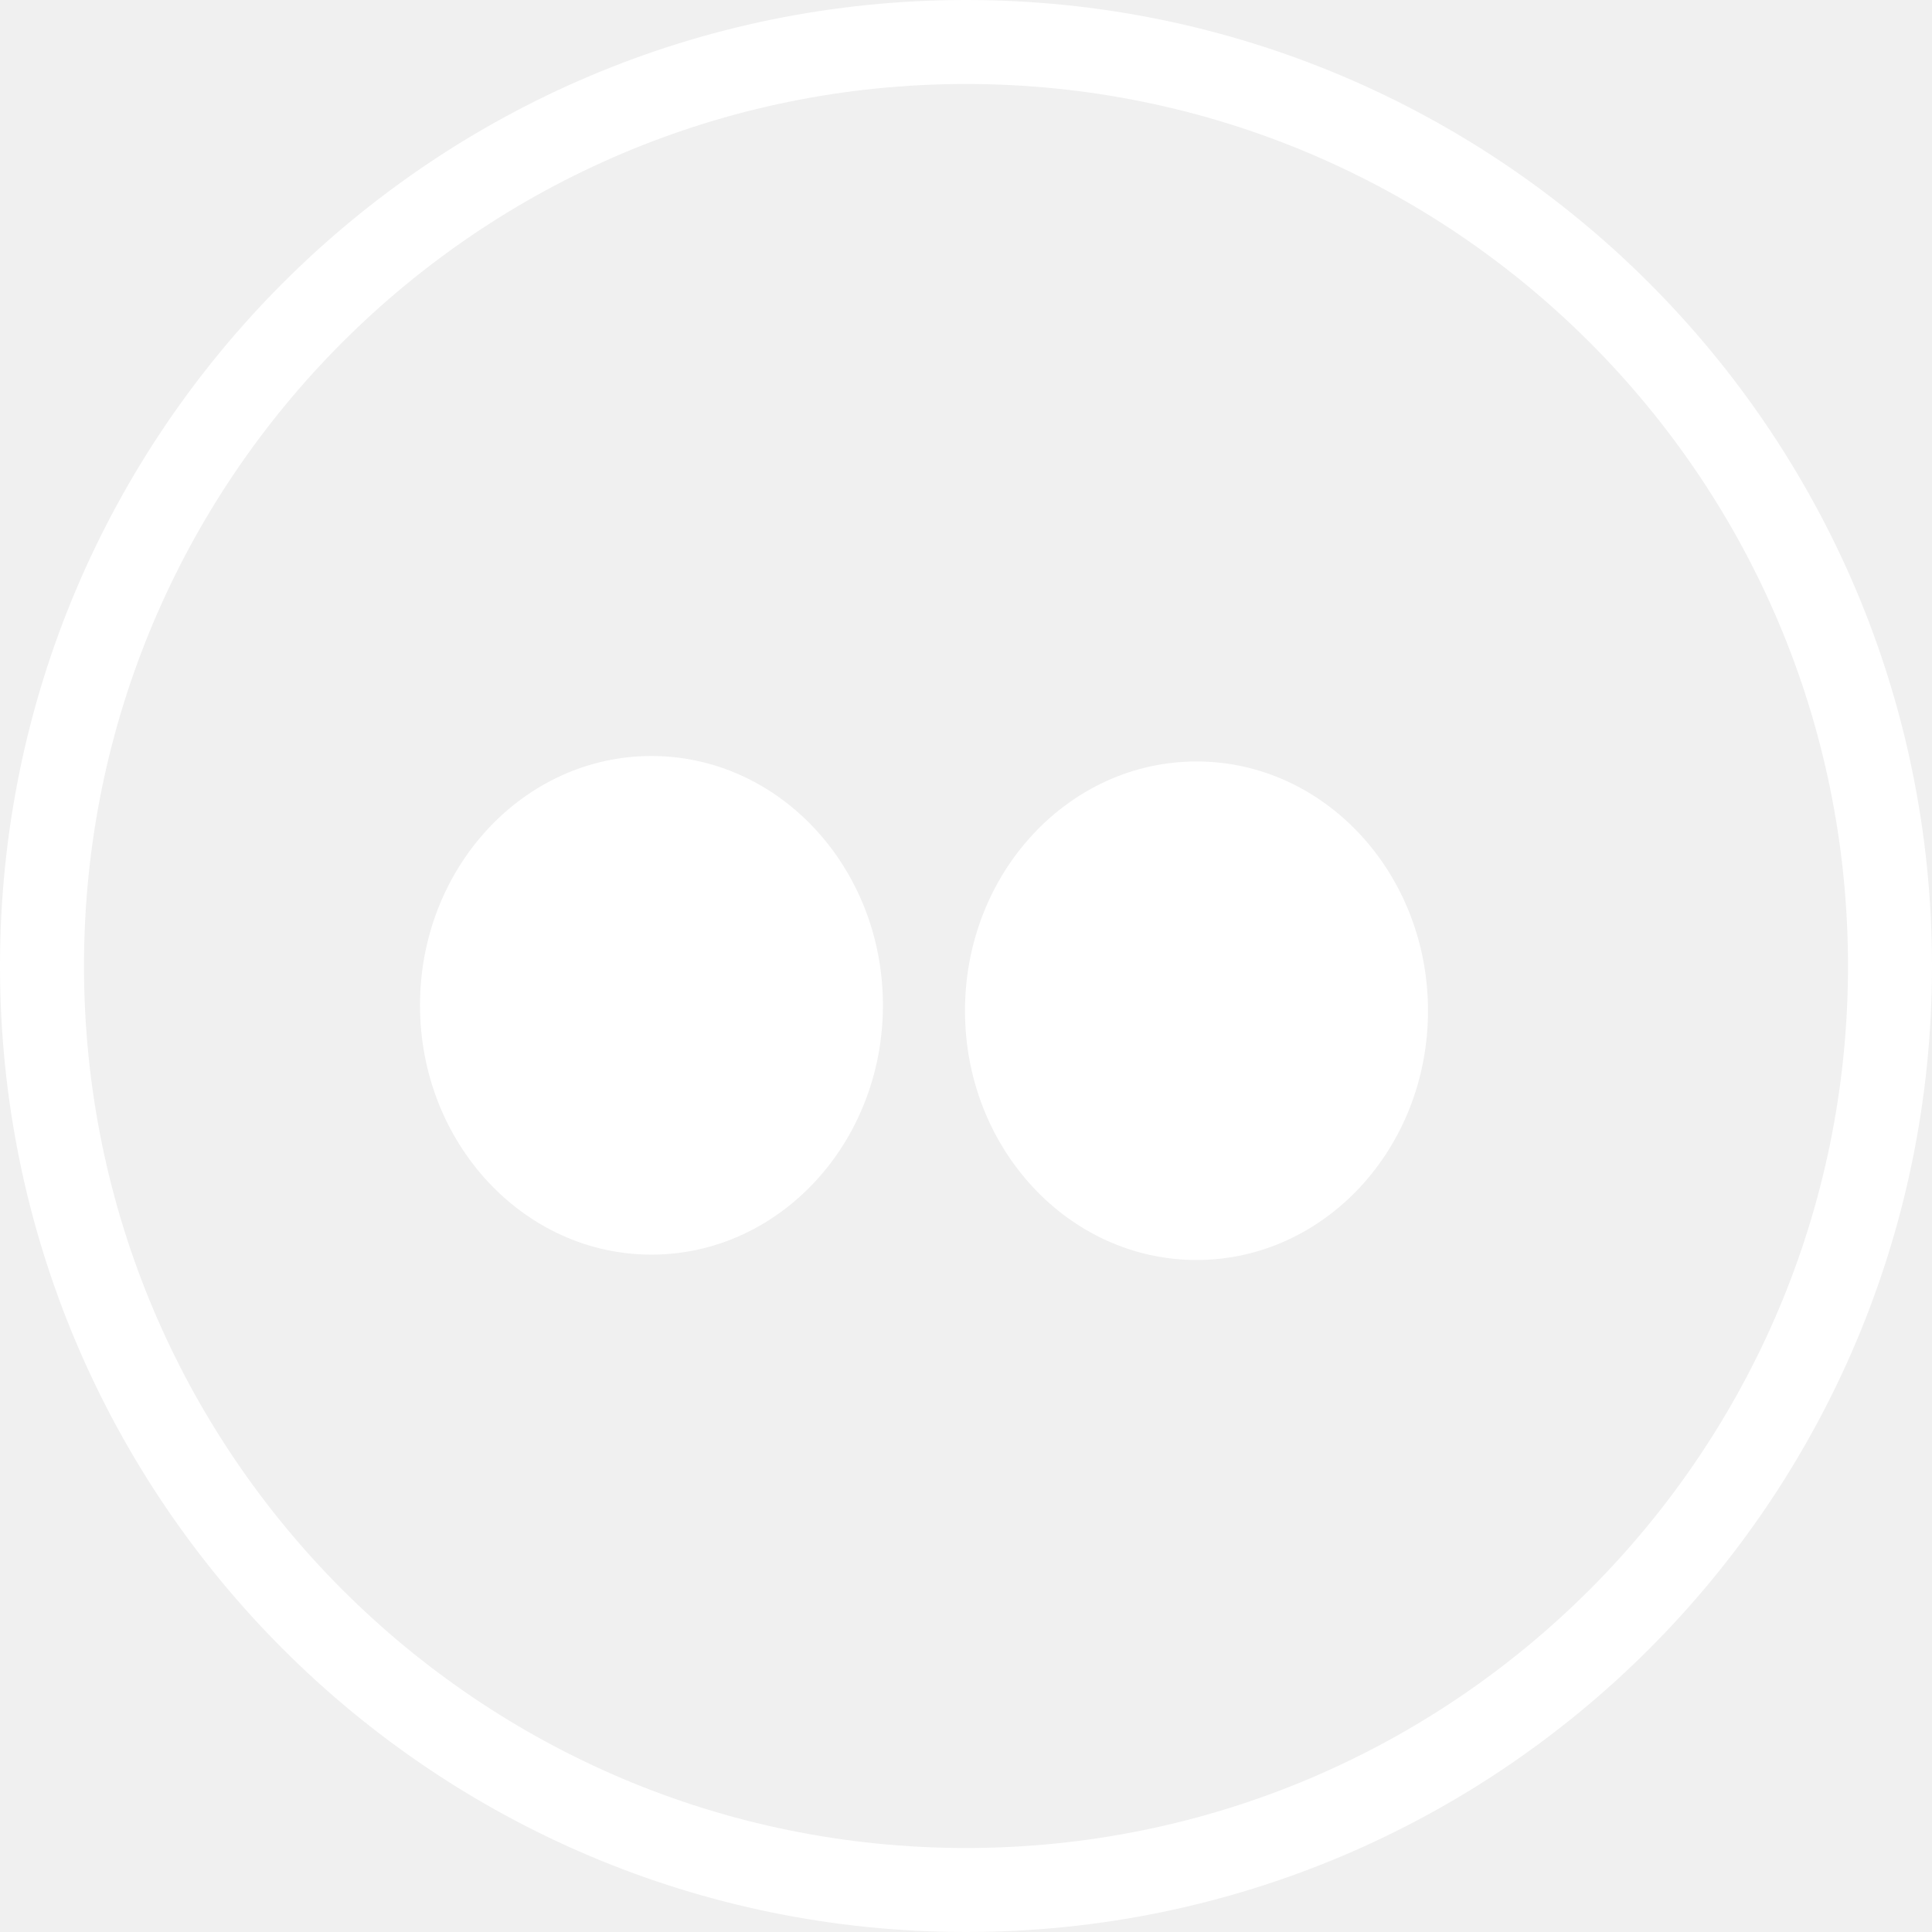
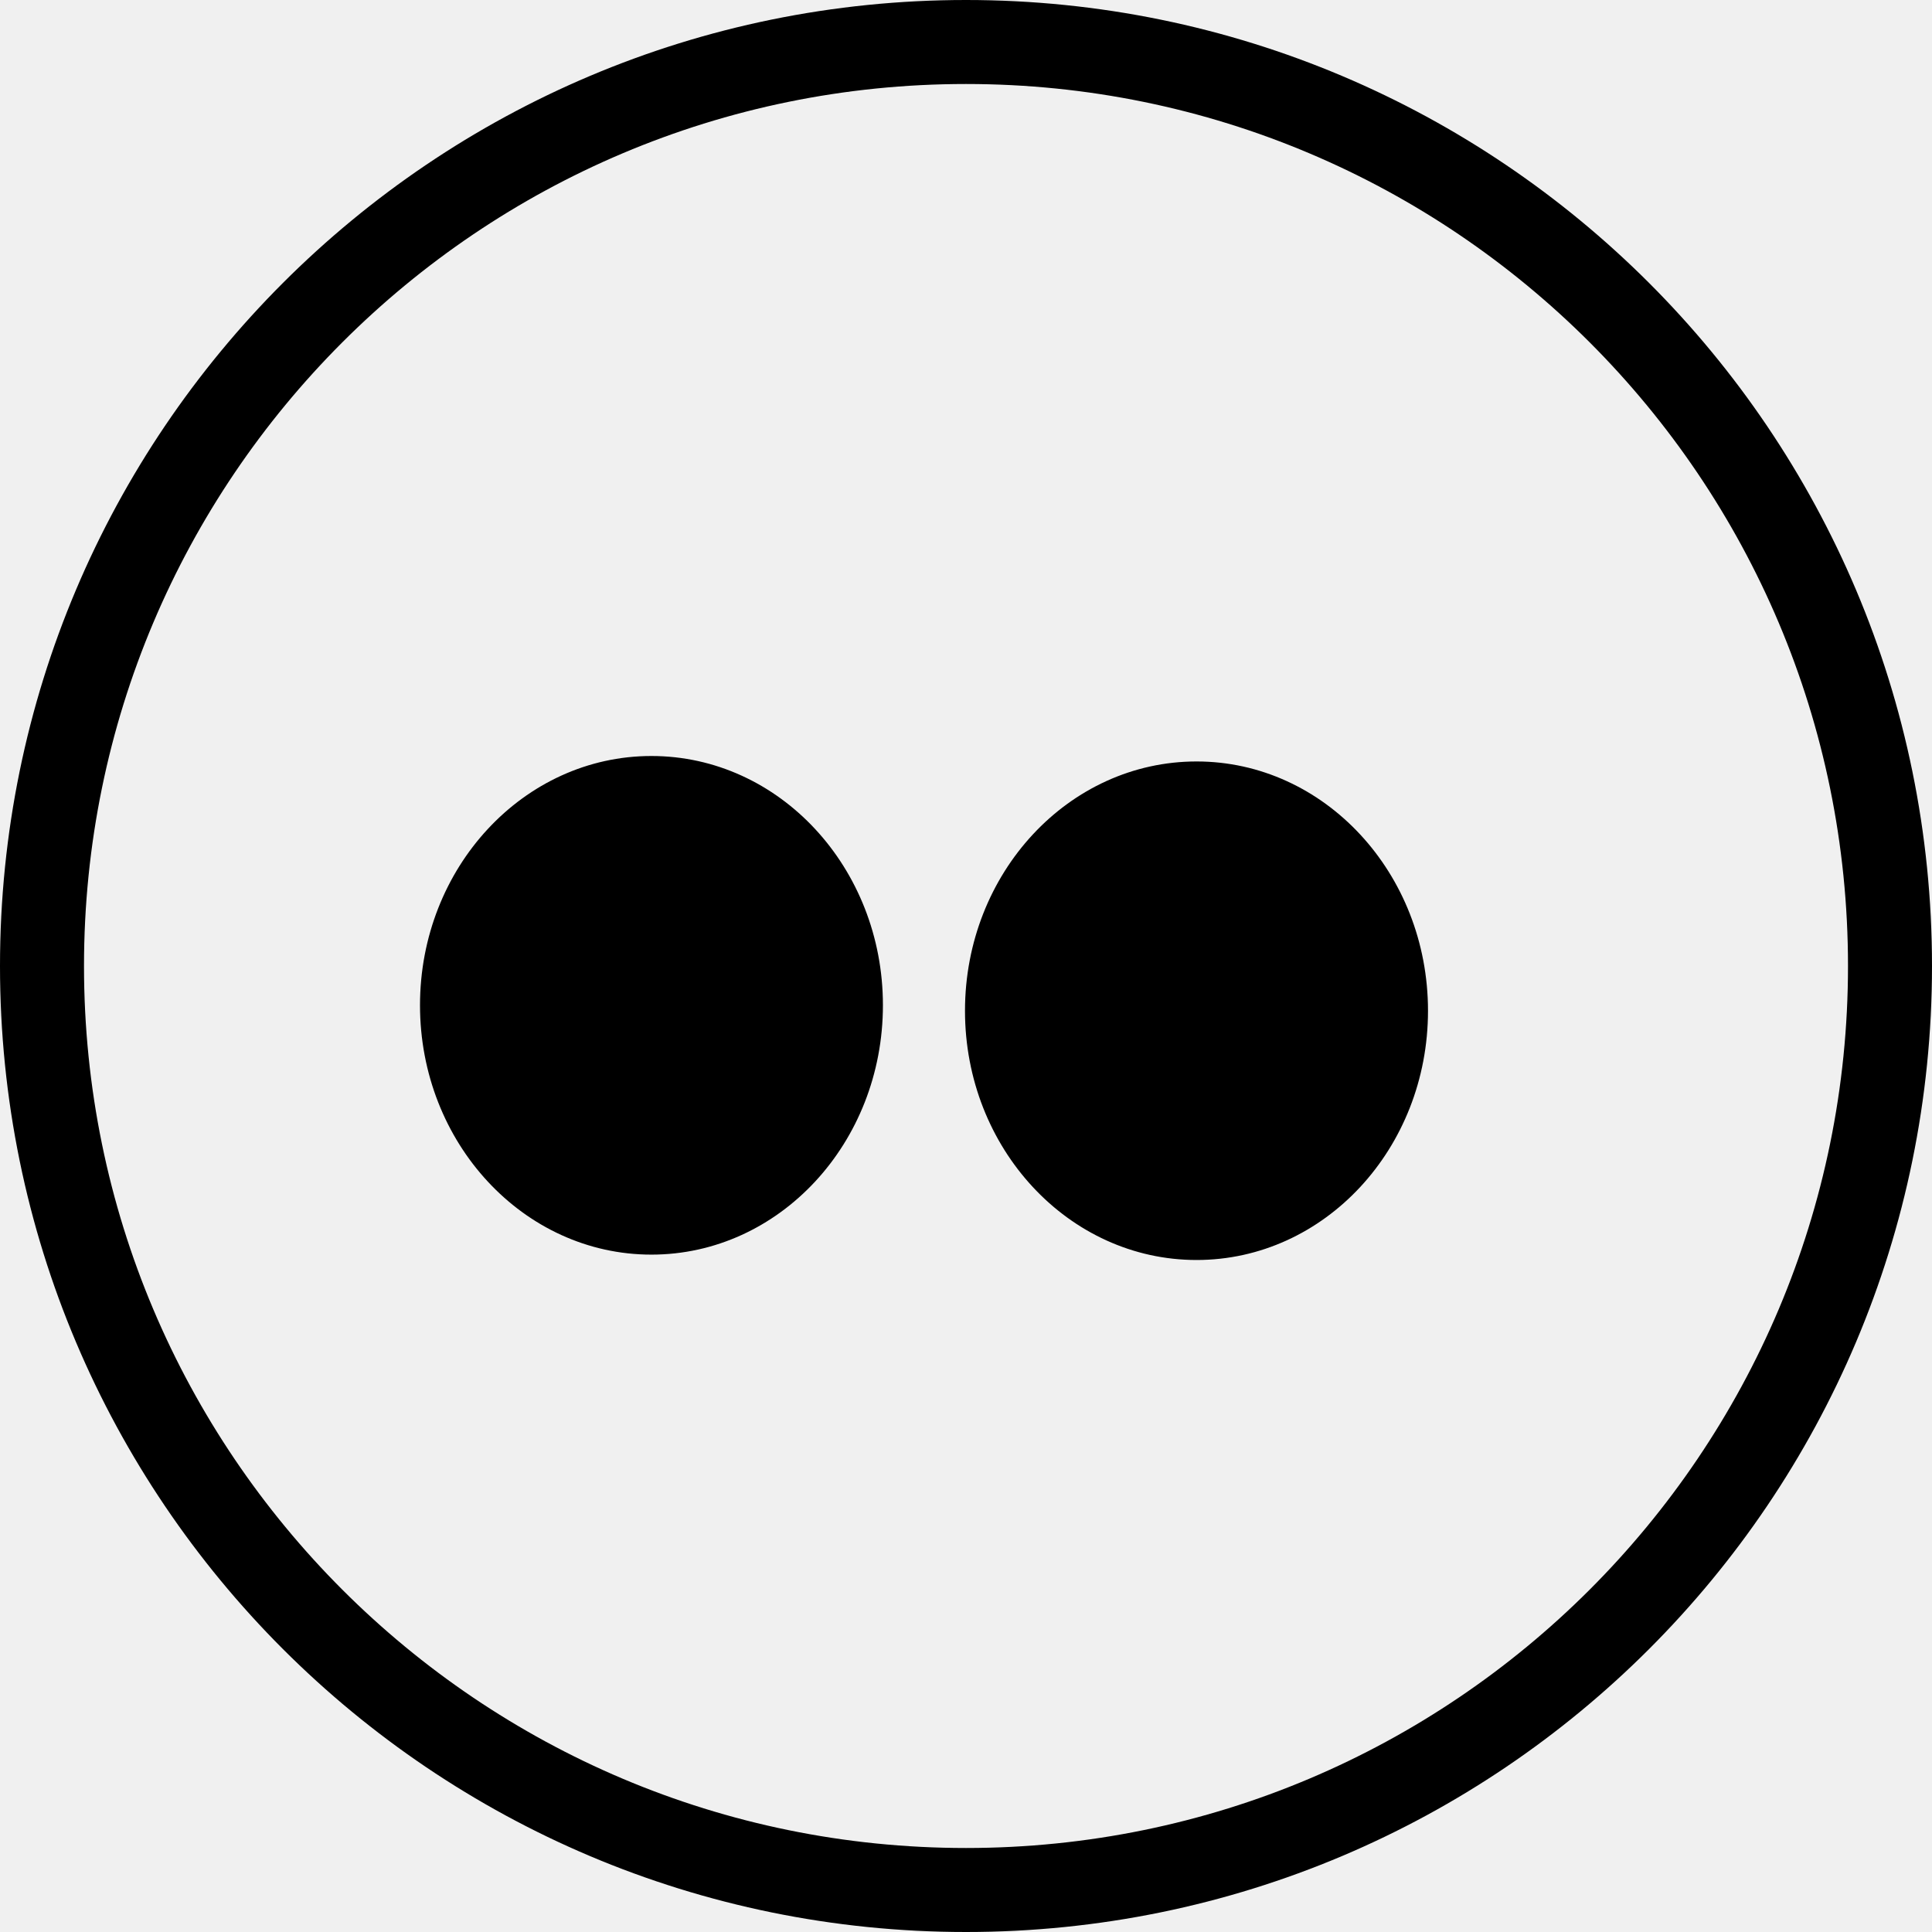
<svg xmlns="http://www.w3.org/2000/svg" width="23" height="23" viewBox="0 0 23 23" fill="none">
-   <path d="M10.511 11.967C10.511 13.607 9.277 14.936 7.755 14.936C6.234 14.936 5 13.607 5 11.967C5 10.329 6.234 9 7.755 9C9.277 9 10.511 10.329 10.511 11.967ZM14.245 9.065C12.723 9.065 11.488 10.393 11.488 12.033C11.488 13.673 12.723 15 14.245 15C15.766 15 17 13.673 17 12.033C17 10.393 15.765 9.065 14.245 9.065Z" fill="white" />
-   <circle cx="11.5" cy="11.5" r="11" stroke="white" />
+   <path d="M10.511 11.967C10.511 13.607 9.277 14.936 7.755 14.936C6.234 14.936 5 13.607 5 11.967C5 10.329 6.234 9 7.755 9C9.277 9 10.511 10.329 10.511 11.967ZM14.245 9.065C12.723 9.065 11.488 10.393 11.488 12.033C11.488 13.673 12.723 15 14.245 15C15.766 15 17 13.673 17 12.033C17 10.393 15.765 9.065 14.245 9.065Z" fill="currentColor" />
+   <circle cx="11.5" cy="11.5" r="11" stroke="currentColor" />
</svg>
